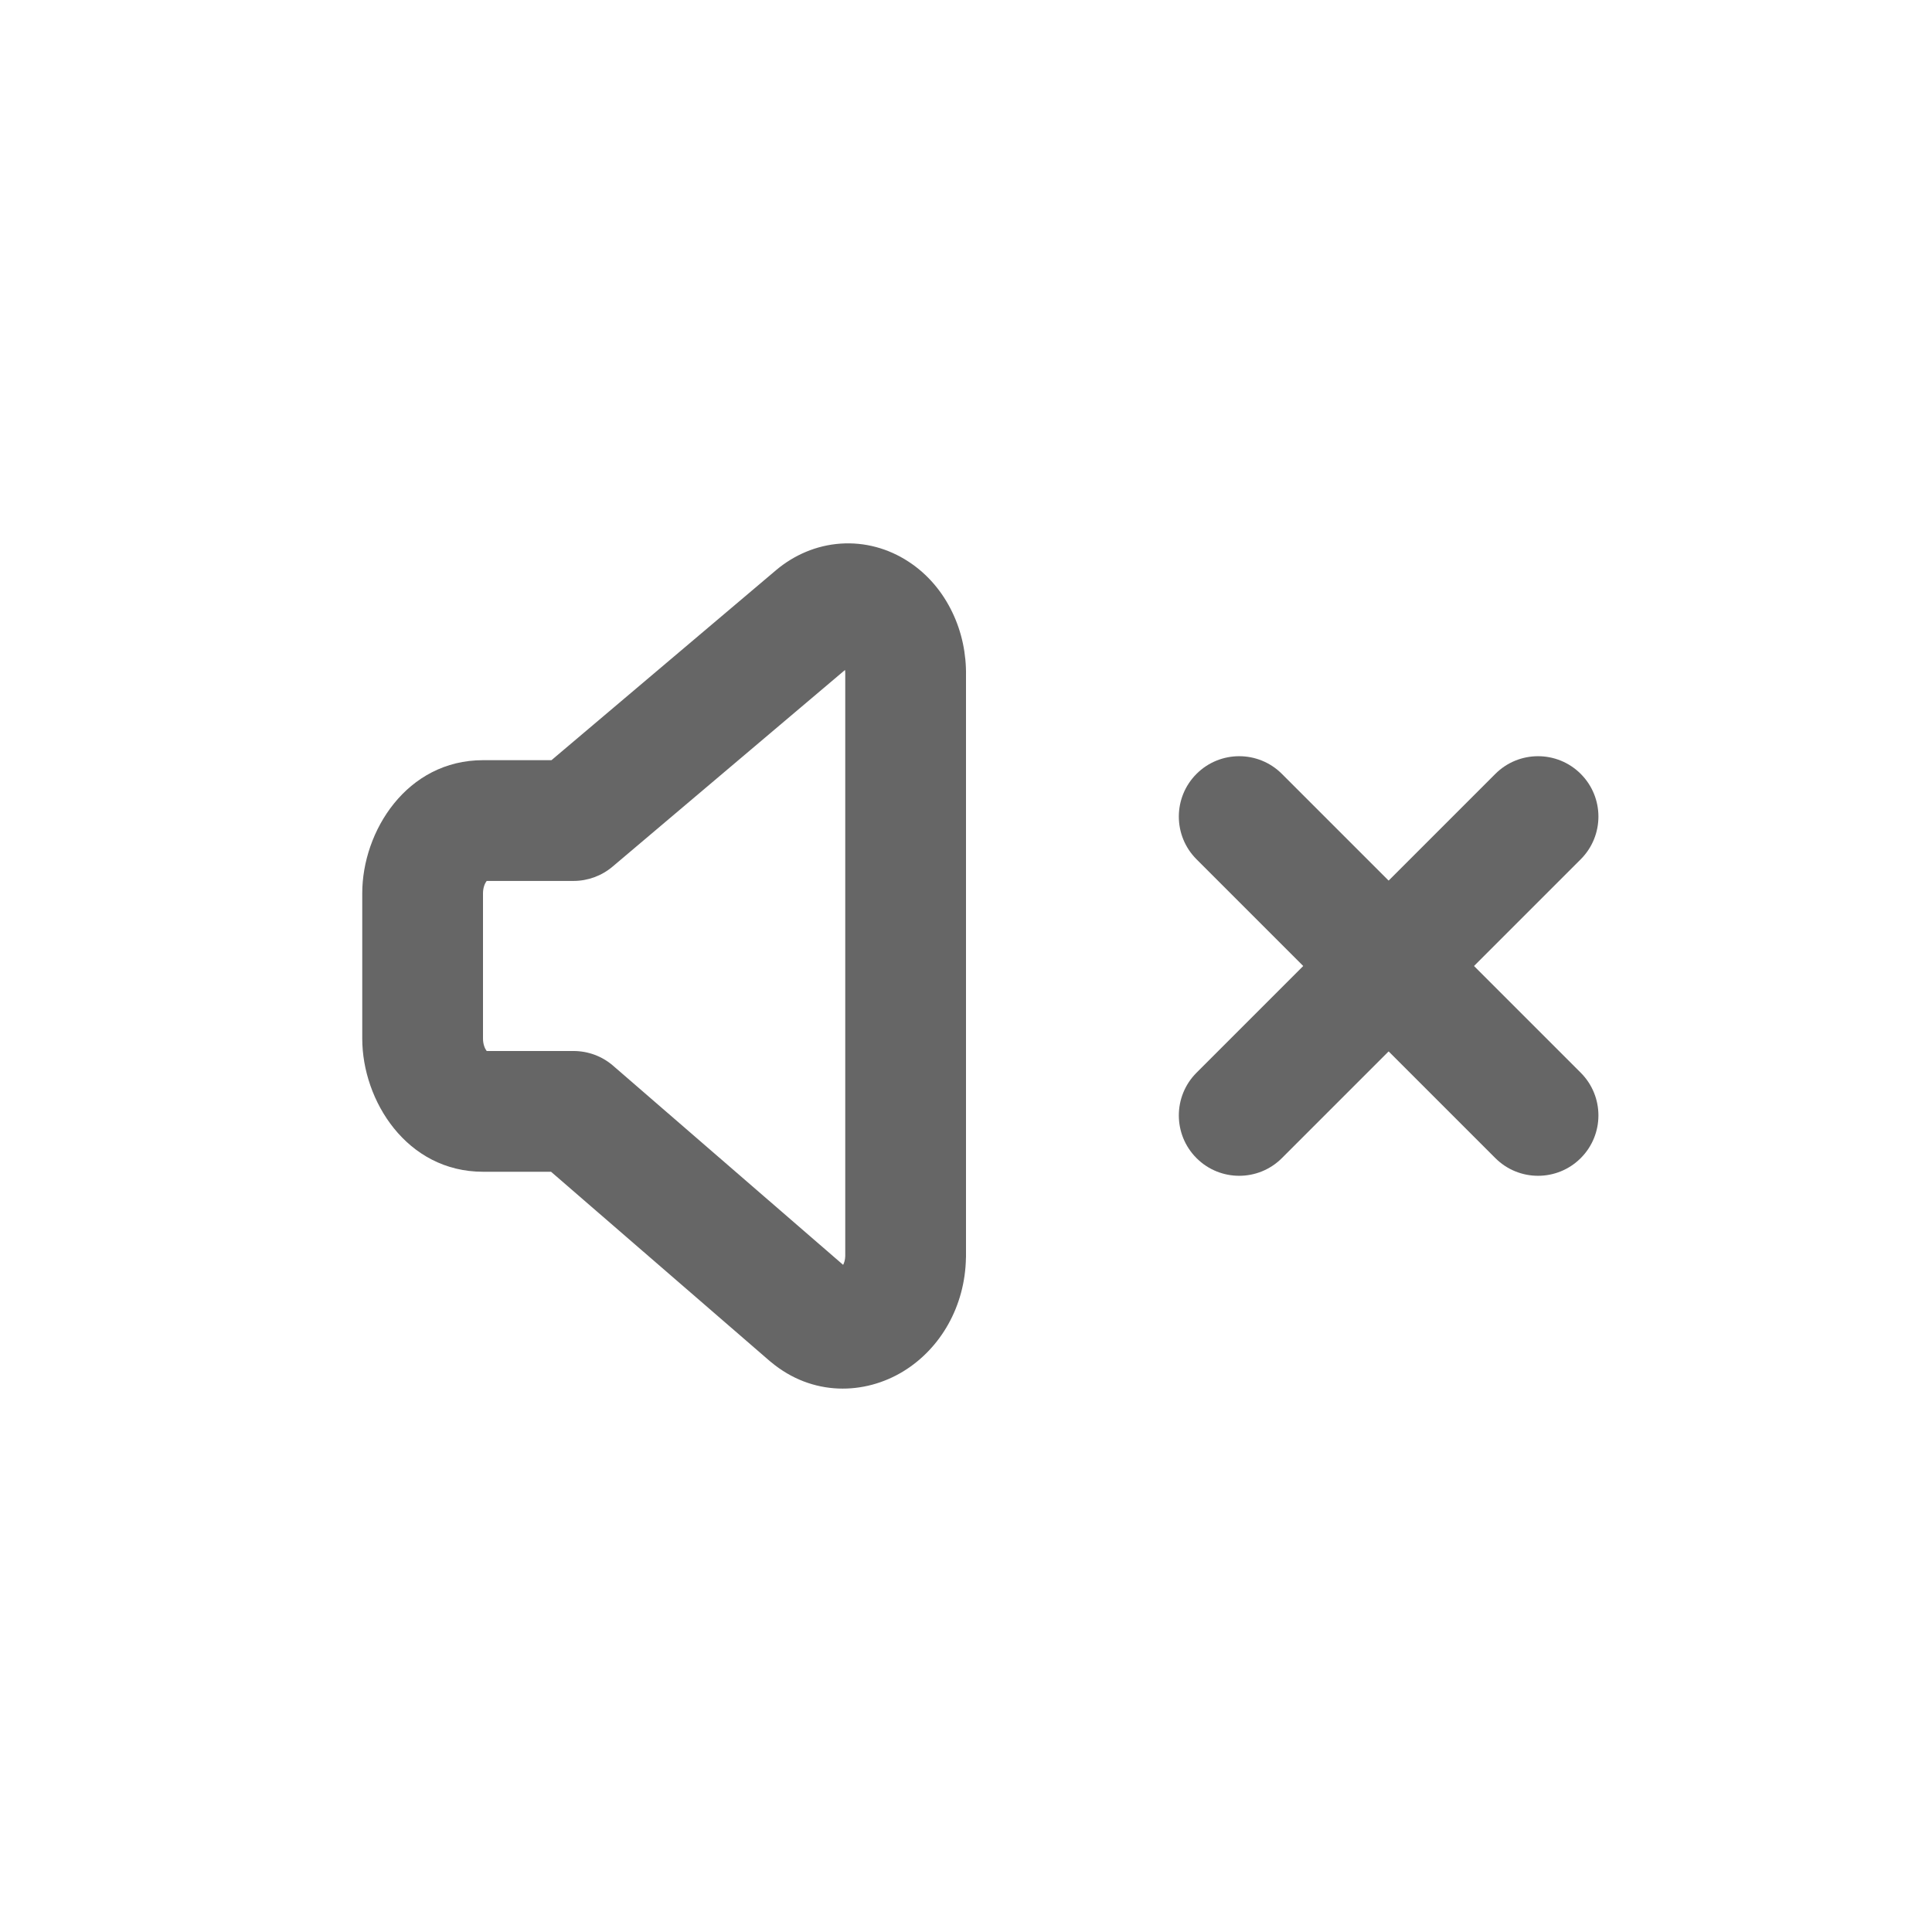
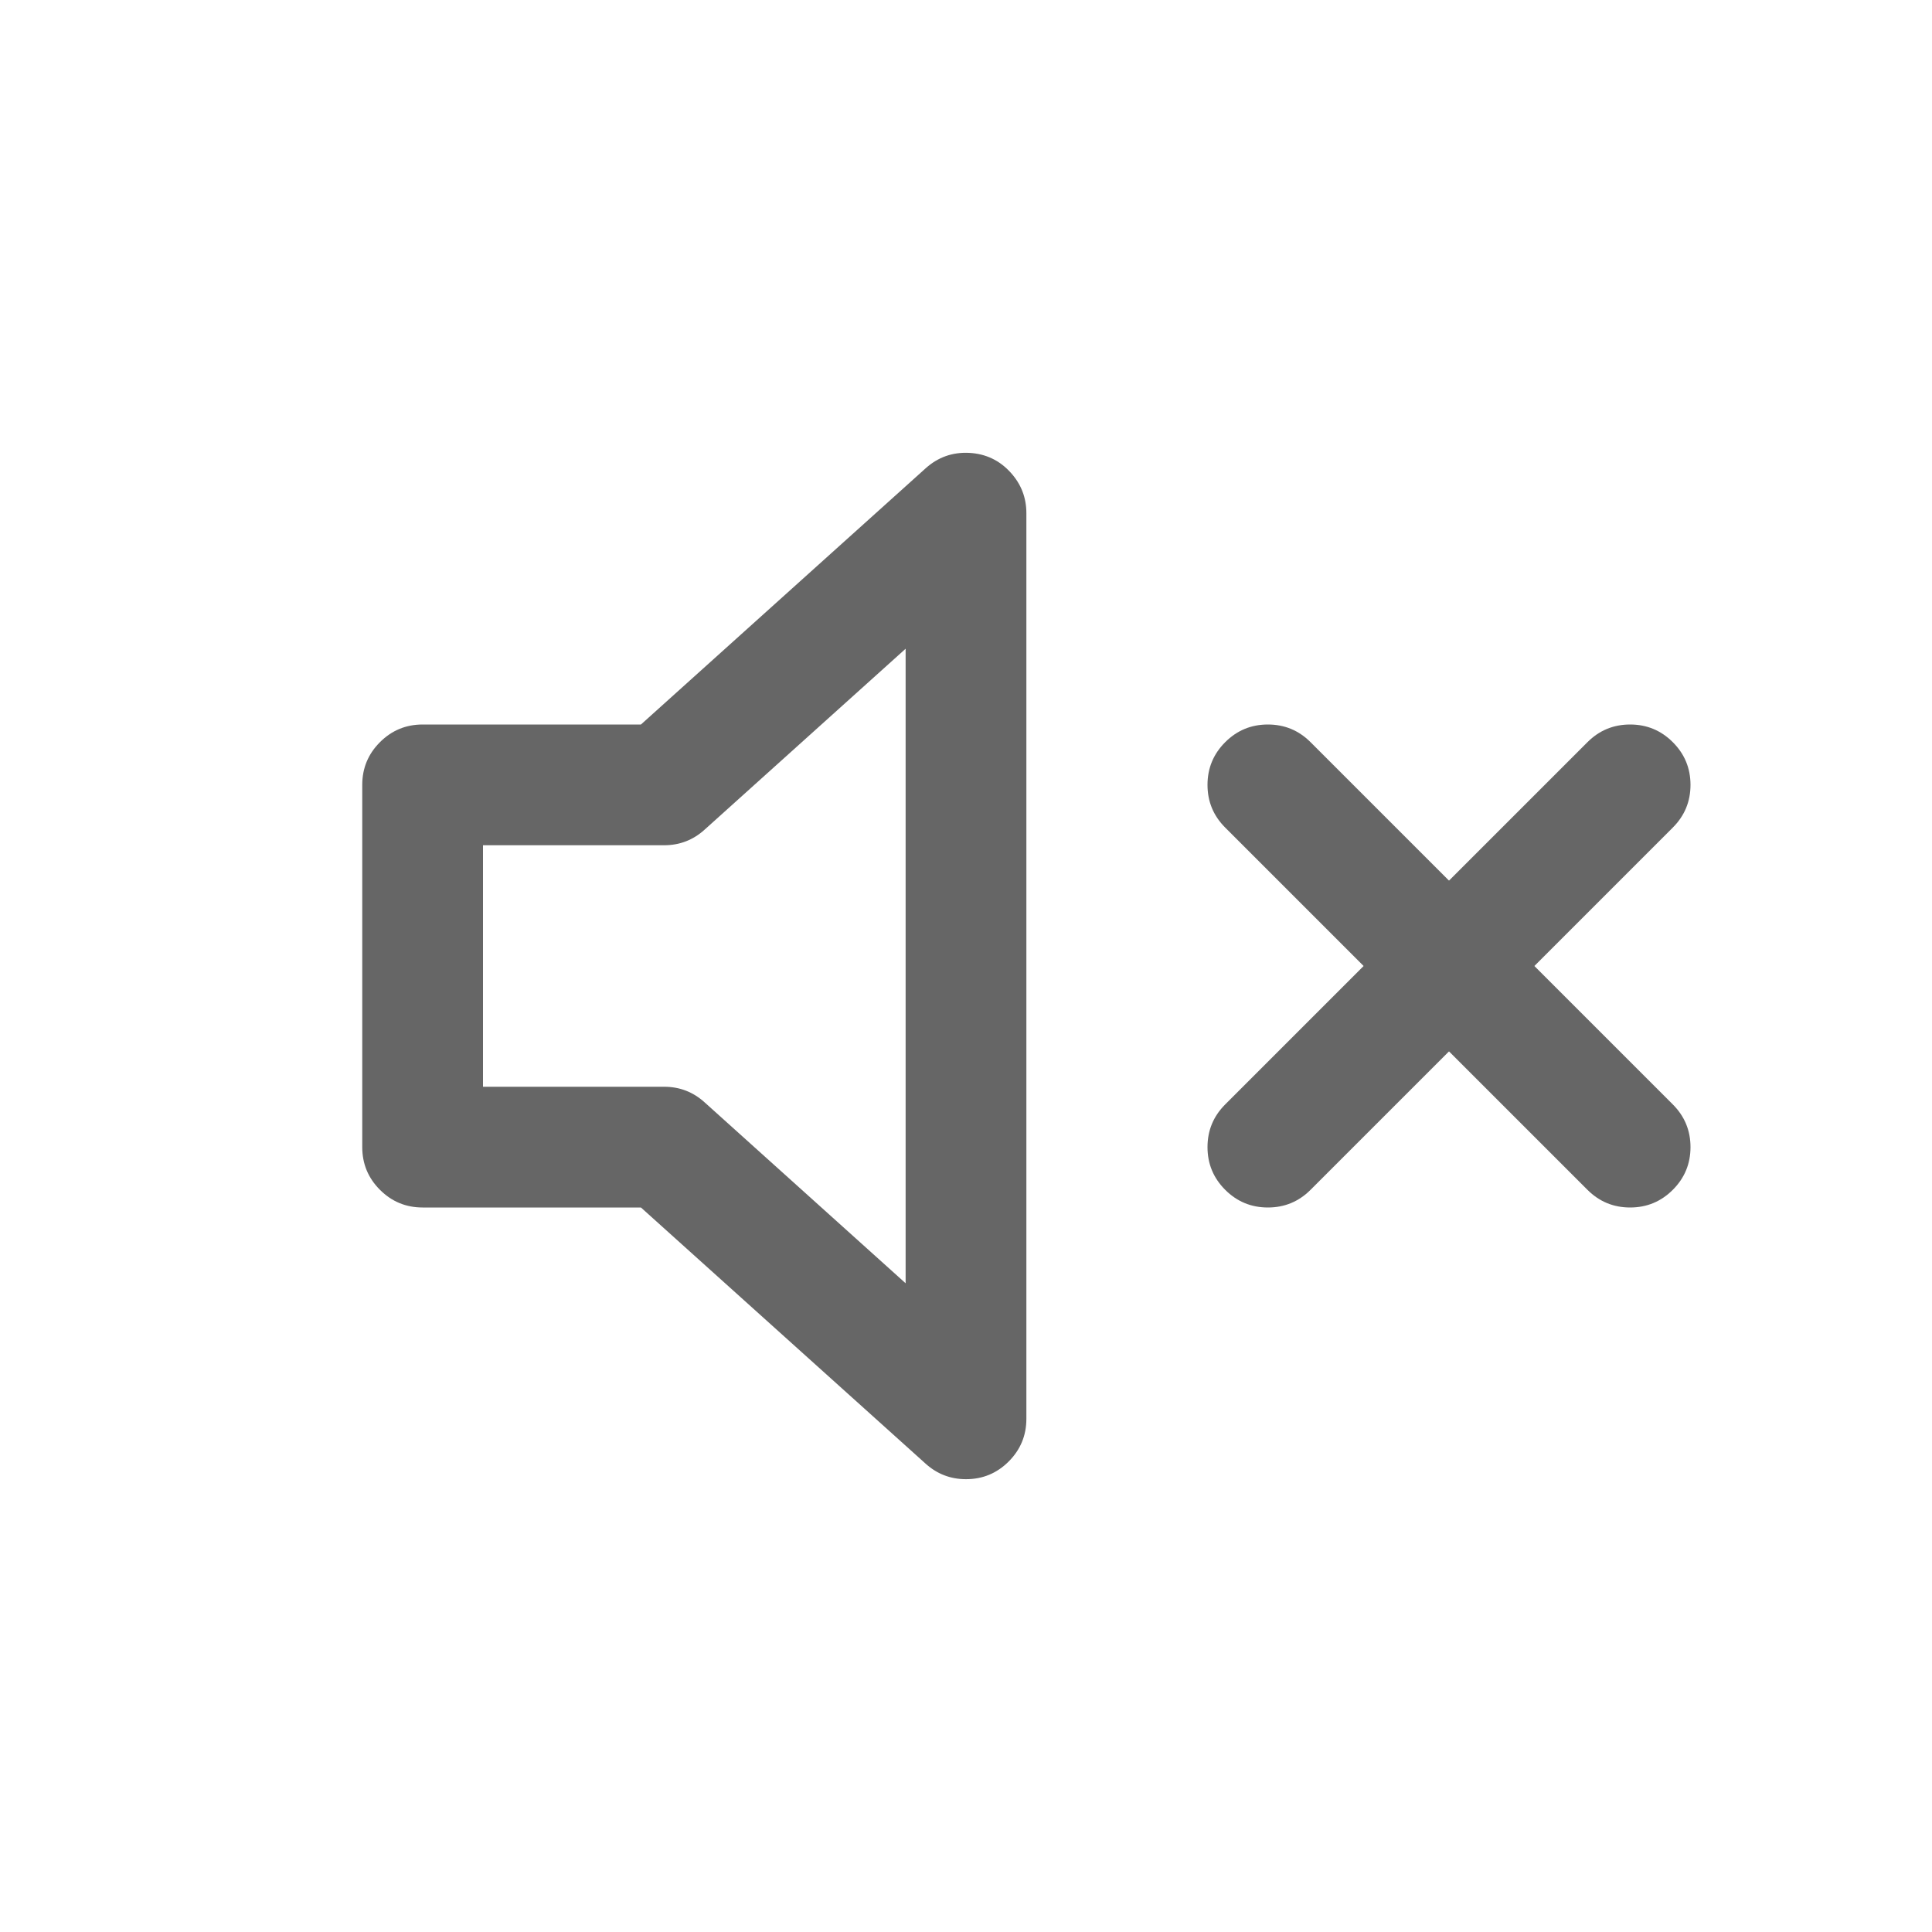
<svg xmlns="http://www.w3.org/2000/svg" width="32" height="32" viewBox="0 0 32 32" fill="none">
-   <path fill-rule="evenodd" clip-rule="evenodd" d="M13.922 9.004C14.326 8.976 14.716 9.086 15.044 9.3C15.37 9.511 15.615 9.81 15.774 10.143C15.932 10.471 16.006 10.834 16 11.193V20.816L15.999 20.834C15.985 21.634 15.581 22.334 14.963 22.713C14.324 23.104 13.457 23.134 12.769 22.559L12.755 22.548L9.127 19.408H8C6.737 19.408 6 18.23 6 17.203V14.795C6 13.768 6.737 12.591 8 12.591H9.134L12.856 9.442C13.151 9.194 13.519 9.032 13.922 9.004ZM13.996 11.097L10.146 14.354C9.965 14.507 9.736 14.591 9.5 14.591H8.061C8.033 14.627 8 14.699 8 14.795V17.203C8 17.3 8.033 17.371 8.061 17.408H9.5C9.74 17.408 9.973 17.494 10.154 17.651L13.965 20.95C13.982 20.917 13.998 20.87 14 20.805V11.182L14 11.158C14 11.136 13.999 11.116 13.996 11.097Z" fill="#666666" />
-   <rect x="18.5" y="15" width="9" height="2" rx="1" transform="rotate(45 23 16)" fill="#666666" />
-   <rect x="18.5" y="15" width="9" height="2" rx="1" transform="rotate(-45 23 16)" fill="#666666" />
+   <path fill="#666666" d="M7,12 L10.616,12 L15.331,7.757 Q15.639,7.48 16.053,7.501 Q16.466,7.523 16.743,7.831 Q17,8.116 17,8.5 L17,23.5 Q17,23.914 16.707,24.207 Q16.414,24.5 16,24.5 Q15.616,24.5 15.331,24.243 L10.616,20 L7,20 Q6.586,20 6.293,19.707 Q6,19.414 6,19 L6,13 Q6,12.586 6.293,12.293 Q6.586,12 7,12 Z M8,14 L8,18 L11,18 Q11.384,18 11.669,18.257 L15,21.255 L15,10.745 L11.669,13.743 Q11.384,14 11,14 L8,14 Z" />
+   <path fill="#666666" d="M21.707,12.293 L27.707,18.293 Q28,18.586 28,19 Q28,19.414 27.707,19.707 Q27.414,20 27,20 Q26.586,20 26.293,19.707 L20.293,13.707 Q20,13.414 20,13 Q20,12.586 20.293,12.293 Q20.586,12 21,12 Q21.414,12 21.707,12.293 Z" />
+   <path fill="#666666" d="M27.707,13.707 L21.707,19.707 Q21.414,20 21,20 Q20.586,20 20.293,19.707 Q20,19.414 20,19 Q20,18.586 20.293,18.293 L26.293,12.293 Q26.586,12 27,12 Q27.414,12 27.707,12.293 Q28,12.586 28,13 Q28,13.414 27.707,13.707 Z" />
</svg>
